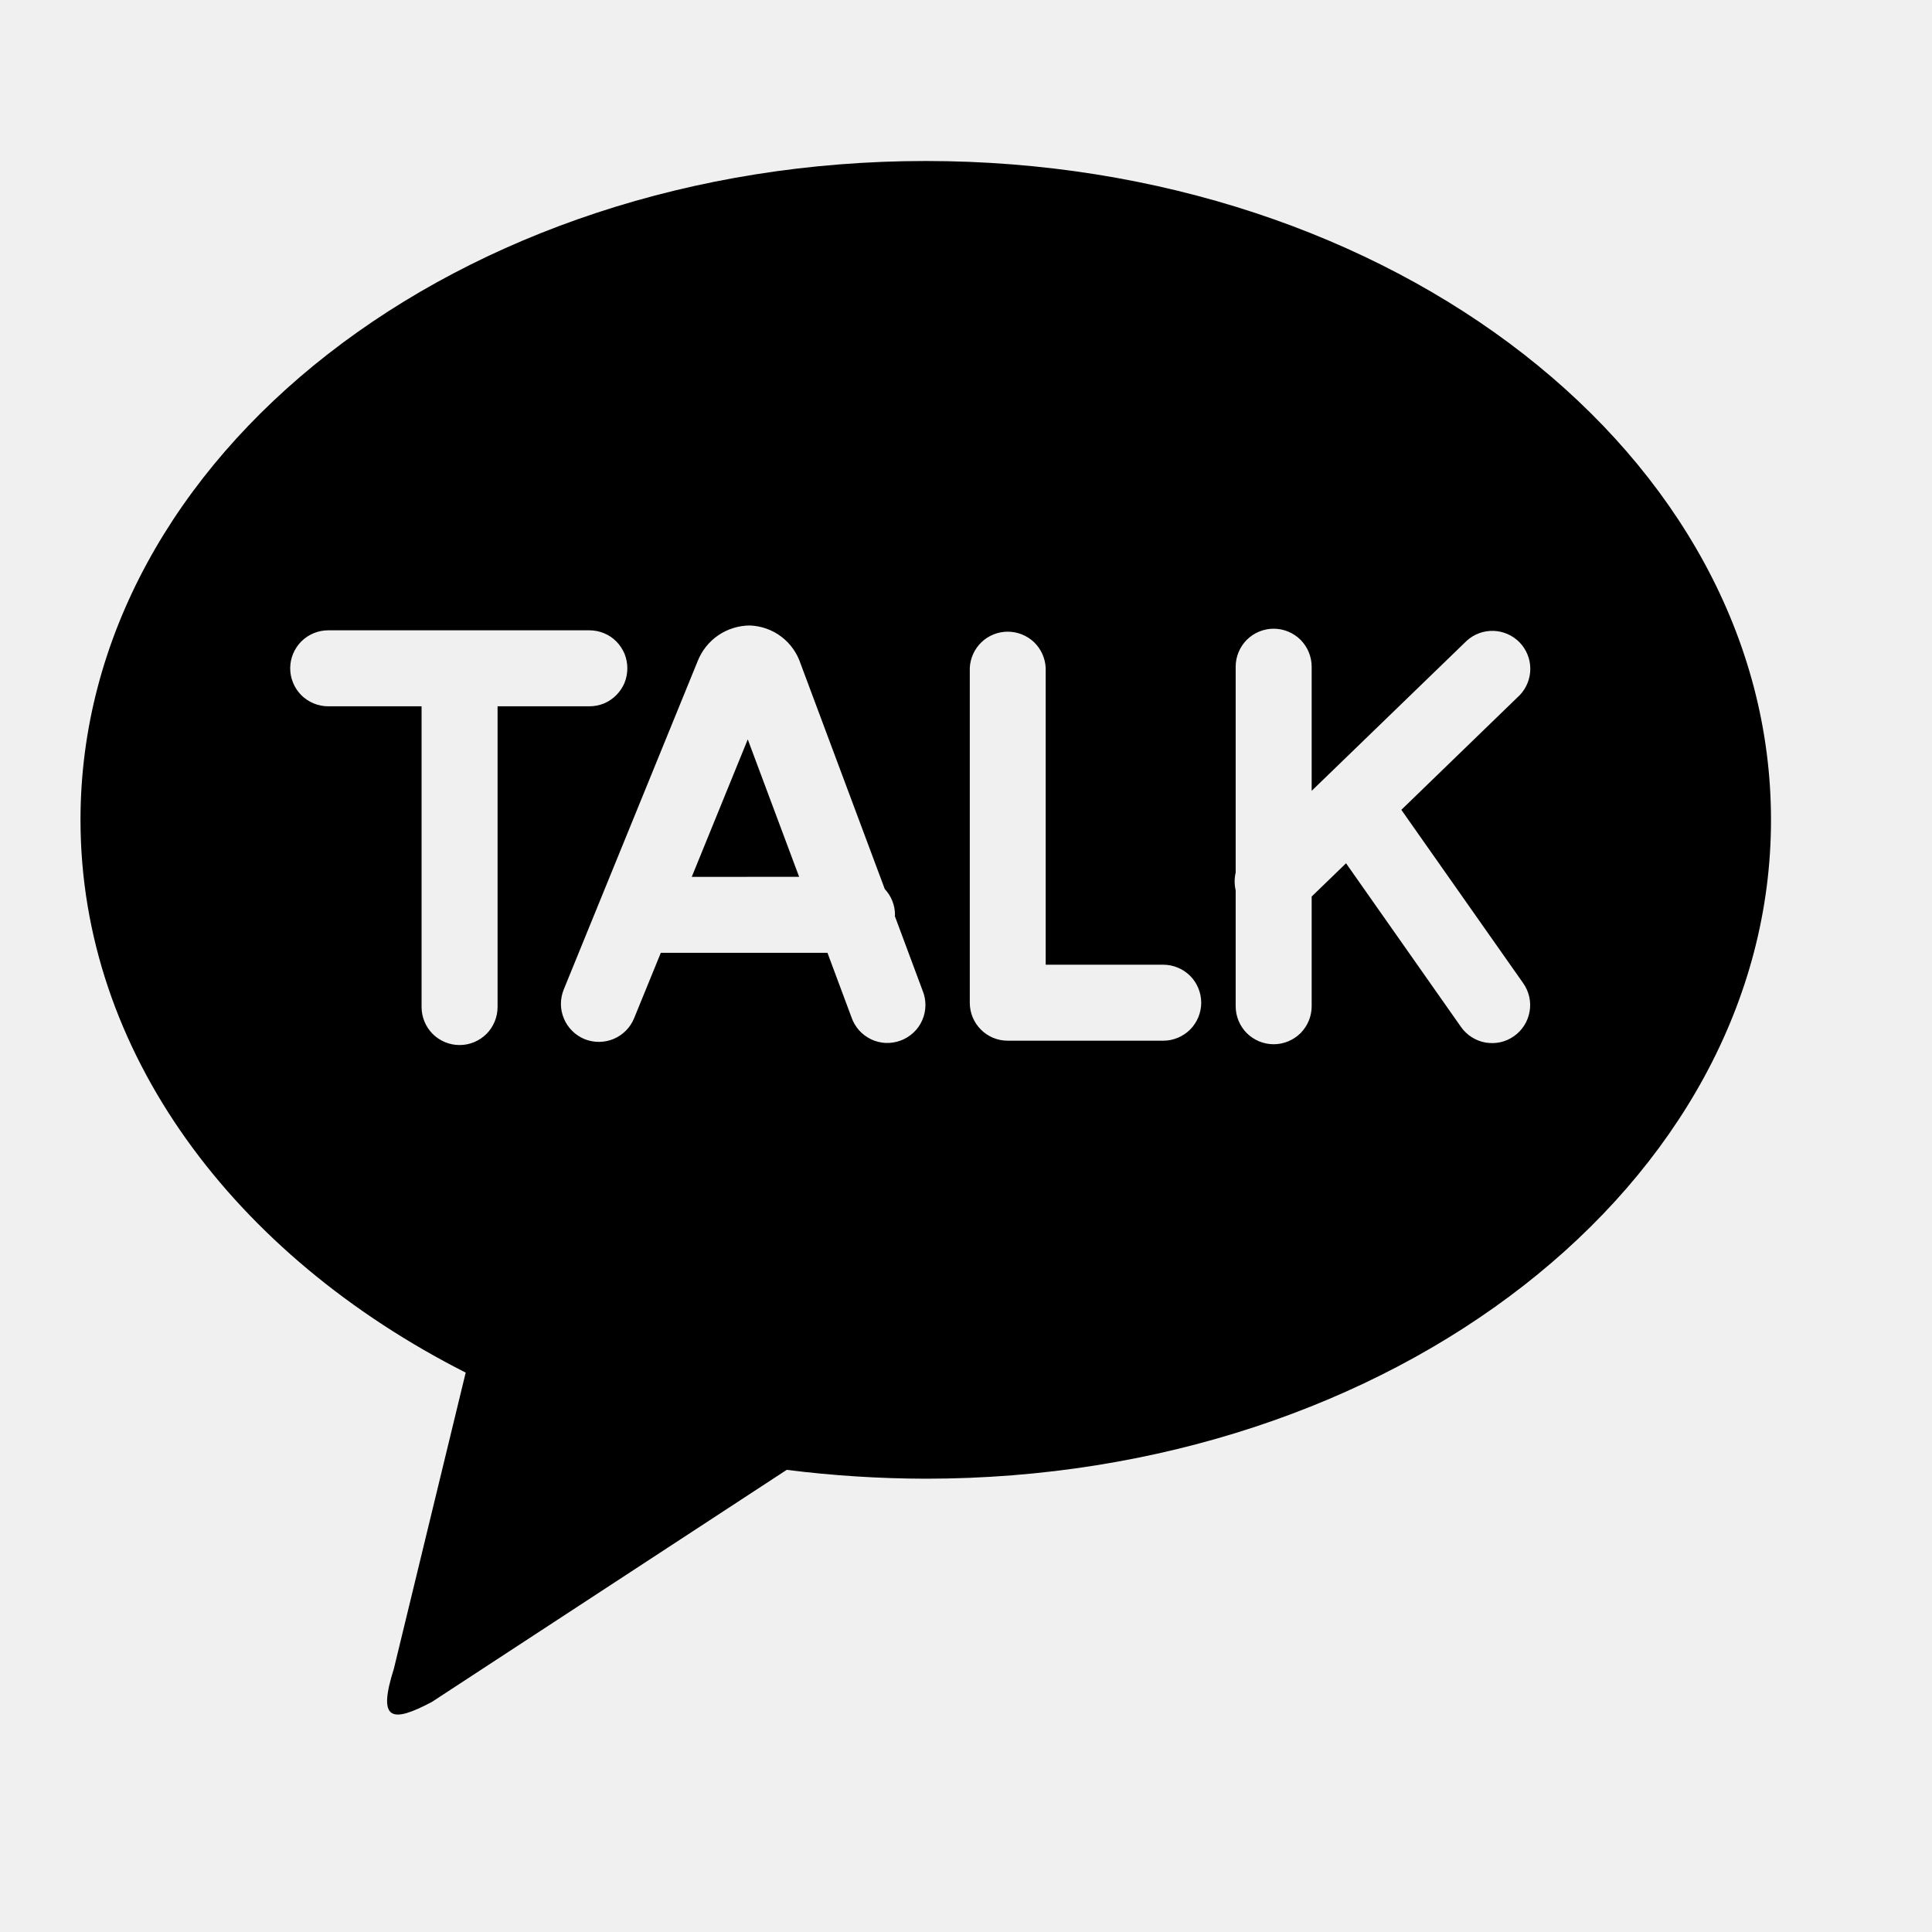
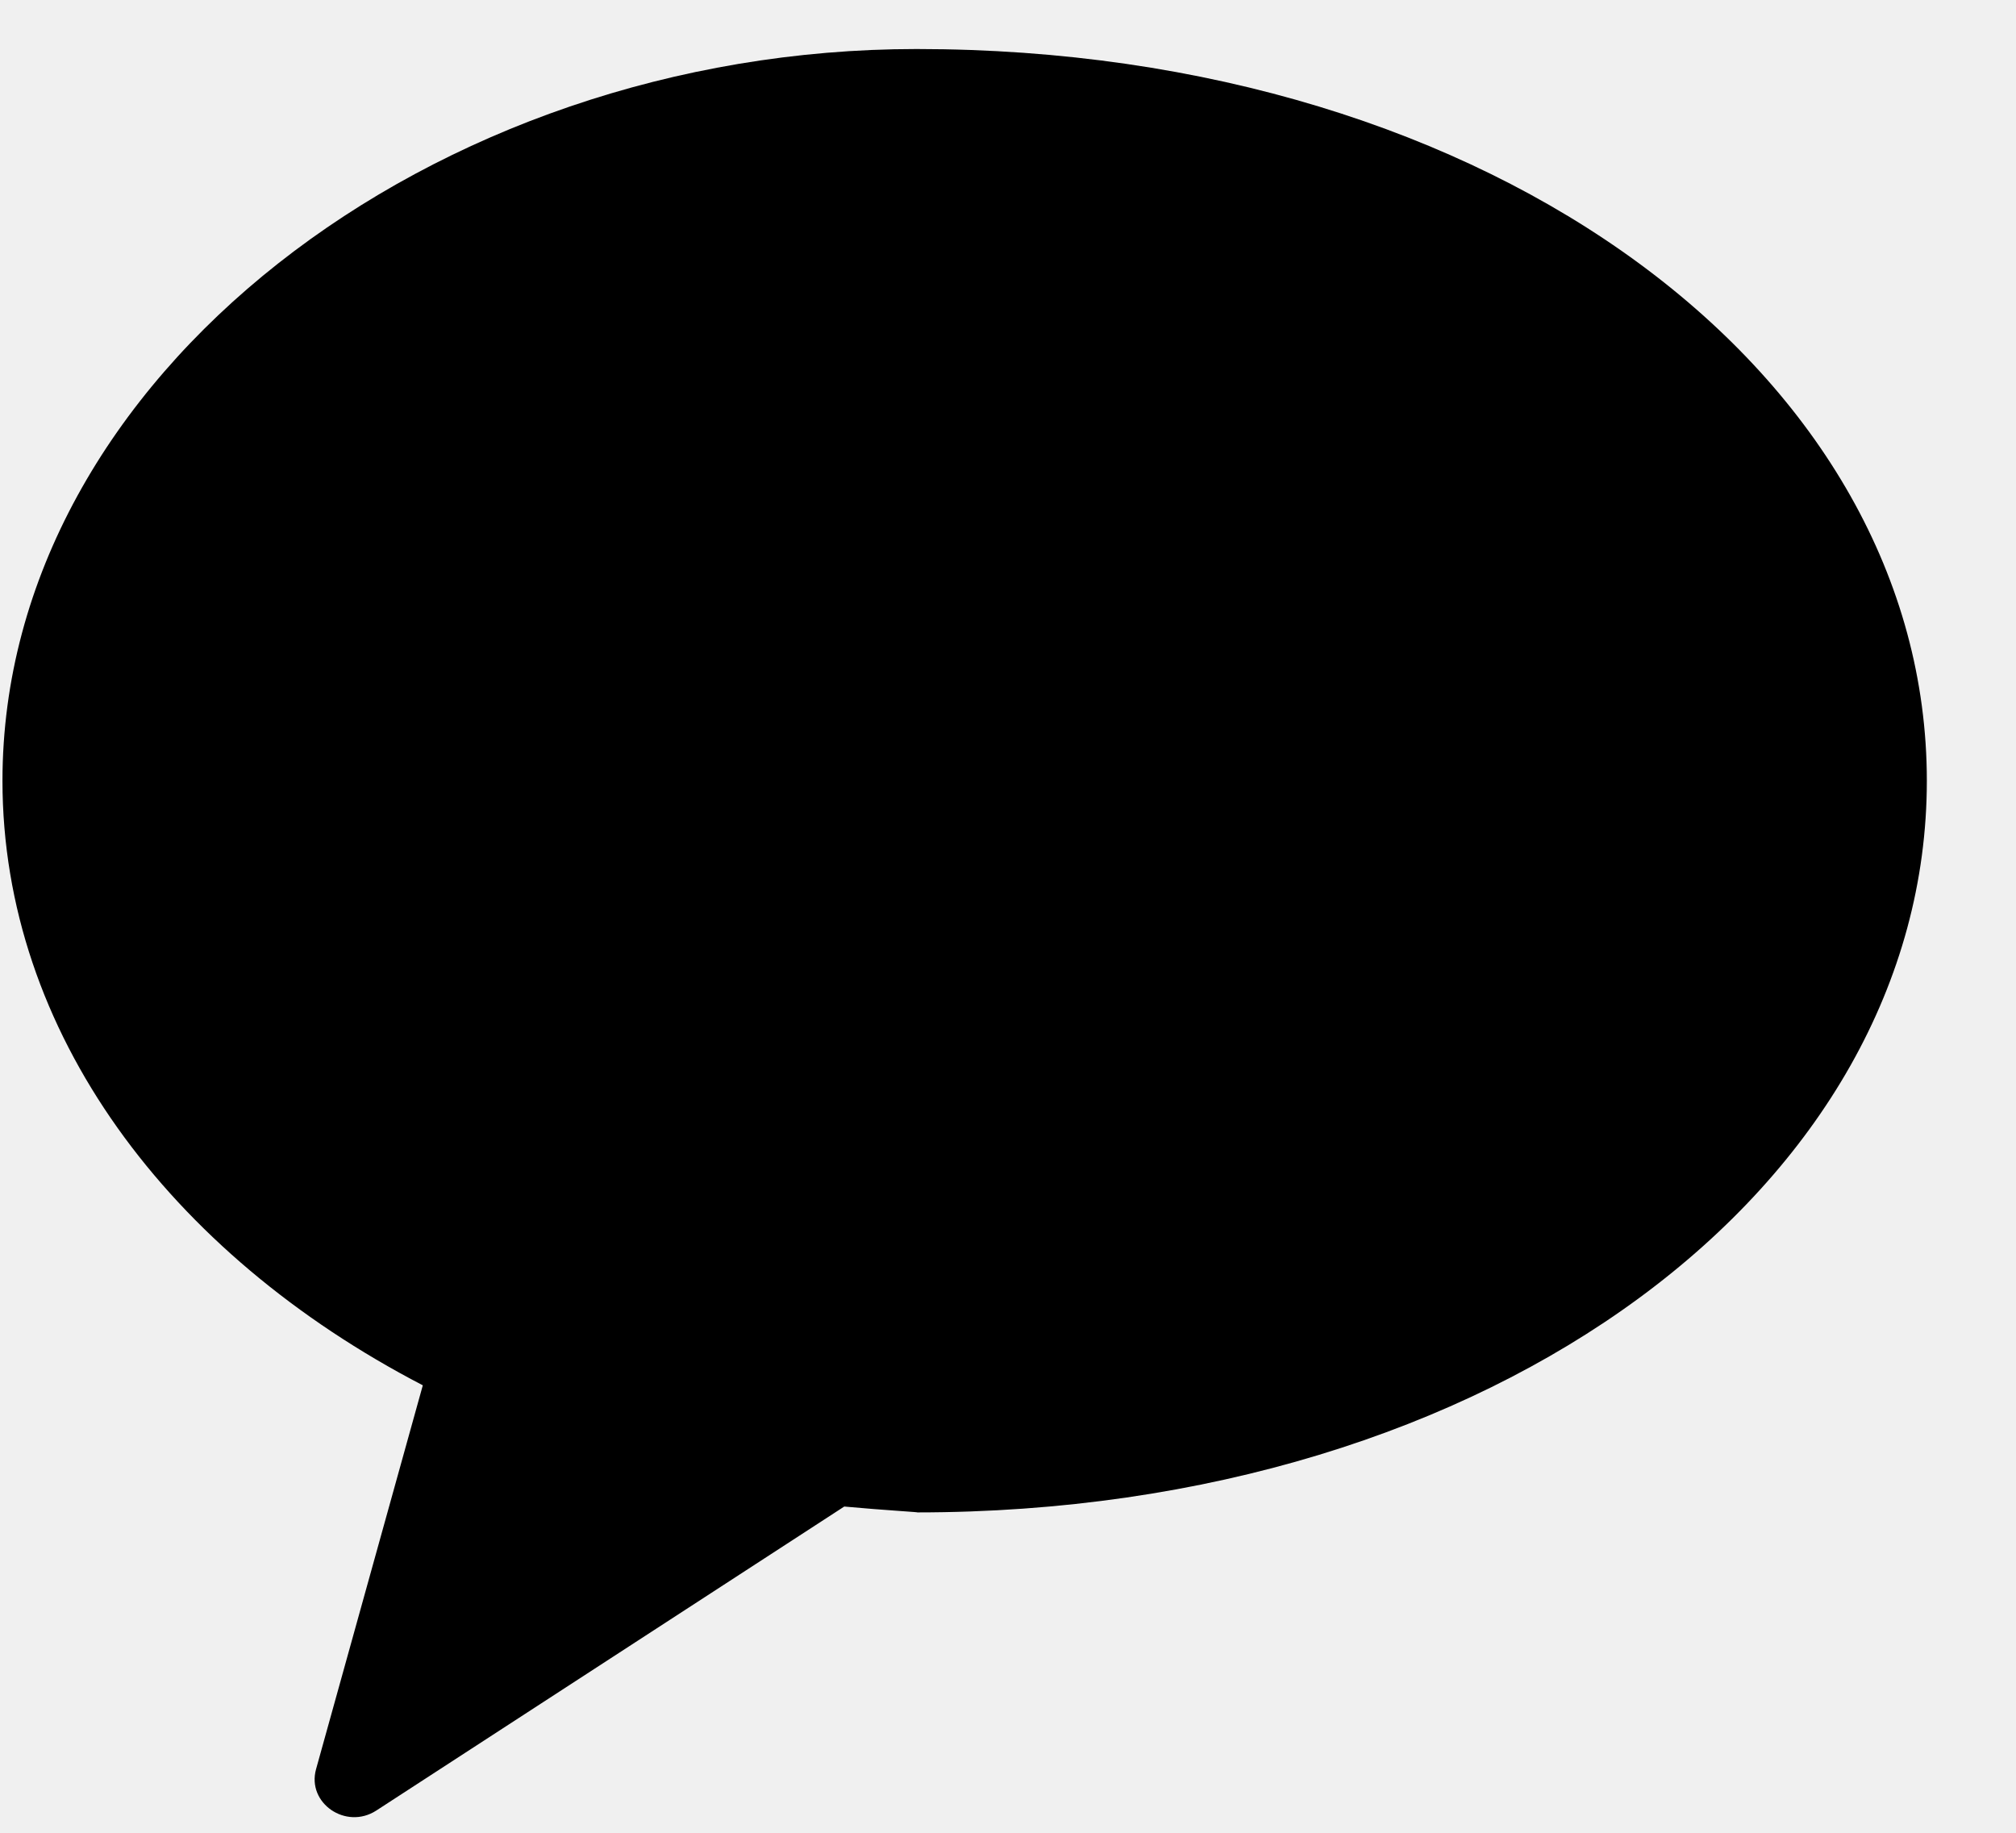
- <svg xmlns="http://www.w3.org/2000/svg" width="24" height="24" viewBox="0 0 24 24" fill="none">
-   <path d="M11.499 2C17.299 2 22 5.664 22 10.185C22 14.705 17.299 18.369 11.5 18.369C10.923 18.368 10.346 18.331 9.773 18.259L5.365 21.142C4.864 21.407 4.687 21.378 4.893 20.729L5.785 17.051C2.905 15.591 1 13.061 1 10.185C1 5.665 5.7 2 11.5 2M17.408 10.06L18.878 8.636C18.963 8.548 19.01 8.43 19.01 8.308C19.01 8.186 18.962 8.068 18.877 7.98C18.792 7.893 18.676 7.841 18.554 7.837C18.432 7.833 18.313 7.876 18.222 7.958L16.294 9.824V8.282C16.294 8.157 16.244 8.037 16.156 7.948C16.067 7.86 15.947 7.81 15.822 7.81C15.697 7.81 15.577 7.86 15.488 7.948C15.4 8.037 15.35 8.157 15.35 8.282V10.839C15.333 10.912 15.333 10.988 15.35 11.061V12.5C15.35 12.625 15.4 12.745 15.488 12.834C15.577 12.922 15.697 12.972 15.822 12.972C15.947 12.972 16.067 12.922 16.156 12.834C16.244 12.745 16.294 12.625 16.294 12.5V11.137L16.721 10.724L18.149 12.757C18.185 12.808 18.23 12.851 18.282 12.884C18.335 12.918 18.393 12.94 18.454 12.951C18.515 12.961 18.578 12.96 18.638 12.947C18.699 12.933 18.756 12.908 18.807 12.872C18.858 12.836 18.901 12.791 18.934 12.739C18.968 12.686 18.99 12.628 19.001 12.567C19.012 12.506 19.01 12.443 18.997 12.383C18.983 12.322 18.958 12.265 18.922 12.214L17.408 10.06ZM14.45 11.984H12.99V8.297C12.984 8.176 12.932 8.061 12.845 7.977C12.757 7.894 12.64 7.847 12.518 7.847C12.397 7.847 12.28 7.894 12.193 7.977C12.105 8.061 12.053 8.176 12.047 8.297V12.456C12.047 12.716 12.257 12.928 12.518 12.928H14.45C14.575 12.928 14.695 12.878 14.784 12.79C14.872 12.701 14.922 12.581 14.922 12.456C14.922 12.331 14.872 12.211 14.784 12.122C14.695 12.034 14.575 11.984 14.45 11.984ZM8.593 10.893L9.289 9.185L9.927 10.892L8.593 10.893ZM11.116 11.38L11.118 11.364C11.118 11.245 11.072 11.131 10.991 11.044L9.945 8.244C9.901 8.111 9.818 7.994 9.706 7.909C9.594 7.824 9.458 7.776 9.318 7.77C9.177 7.77 9.039 7.813 8.922 7.892C8.806 7.972 8.716 8.085 8.665 8.217L7.003 12.292C6.956 12.408 6.956 12.538 7.005 12.653C7.053 12.769 7.146 12.86 7.261 12.908C7.377 12.955 7.507 12.954 7.623 12.906C7.738 12.857 7.83 12.765 7.877 12.649L8.209 11.836H10.279L10.577 12.636C10.597 12.696 10.63 12.751 10.671 12.798C10.713 12.845 10.764 12.883 10.822 12.911C10.879 12.938 10.941 12.953 11.004 12.956C11.067 12.958 11.13 12.948 11.189 12.926C11.248 12.904 11.302 12.87 11.348 12.827C11.394 12.784 11.431 12.732 11.456 12.674C11.482 12.616 11.495 12.553 11.496 12.49C11.497 12.427 11.485 12.364 11.461 12.306L11.116 11.38ZM7.793 8.302C7.793 8.24 7.781 8.179 7.758 8.121C7.734 8.064 7.699 8.012 7.656 7.968C7.612 7.924 7.56 7.889 7.503 7.866C7.445 7.842 7.384 7.83 7.322 7.83H4.077C3.952 7.83 3.832 7.88 3.743 7.968C3.655 8.057 3.605 8.177 3.605 8.302C3.605 8.427 3.655 8.547 3.743 8.636C3.832 8.724 3.952 8.774 4.077 8.774H5.237V12.51C5.237 12.635 5.287 12.755 5.375 12.844C5.464 12.932 5.584 12.982 5.709 12.982C5.834 12.982 5.954 12.932 6.043 12.844C6.131 12.755 6.181 12.635 6.181 12.51V8.774H7.321C7.383 8.774 7.445 8.762 7.502 8.739C7.559 8.715 7.611 8.68 7.655 8.636C7.699 8.592 7.734 8.54 7.758 8.483C7.781 8.426 7.793 8.364 7.793 8.302Z" fill="currentColor" />
+ <svg xmlns="http://www.w3.org/2000/svg" width="22" height="20" viewBox="0 0 22 20" fill="none">
+   <g clip-path="url(#clip0_4029_3861)">
+     <path fill-rule="evenodd" clip-rule="evenodd" d="M10.002 0.535C4.728 0.535 0.027 4.11 0.027 8.52C0.027 11.261 1.846 13.68 4.614 15.117L3.449 19.306C3.346 19.677 3.776 19.972 4.107 19.757L9.213 16.44C9.644 16.48 10.082 16.504 10.002 16.504C16.326 16.504 21.027 12.929 21.027 8.52C21.027 4.11 16.326 0.535 10.002 0.535Z" fill="black" />
+   </g>
+   <defs>
+     <clipPath id="clip0_4029_3861">
+       <rect width="21" height="20" fill="white" transform="translate(0.0273438)" />
+     </clipPath>
+   </defs>
</svg>
